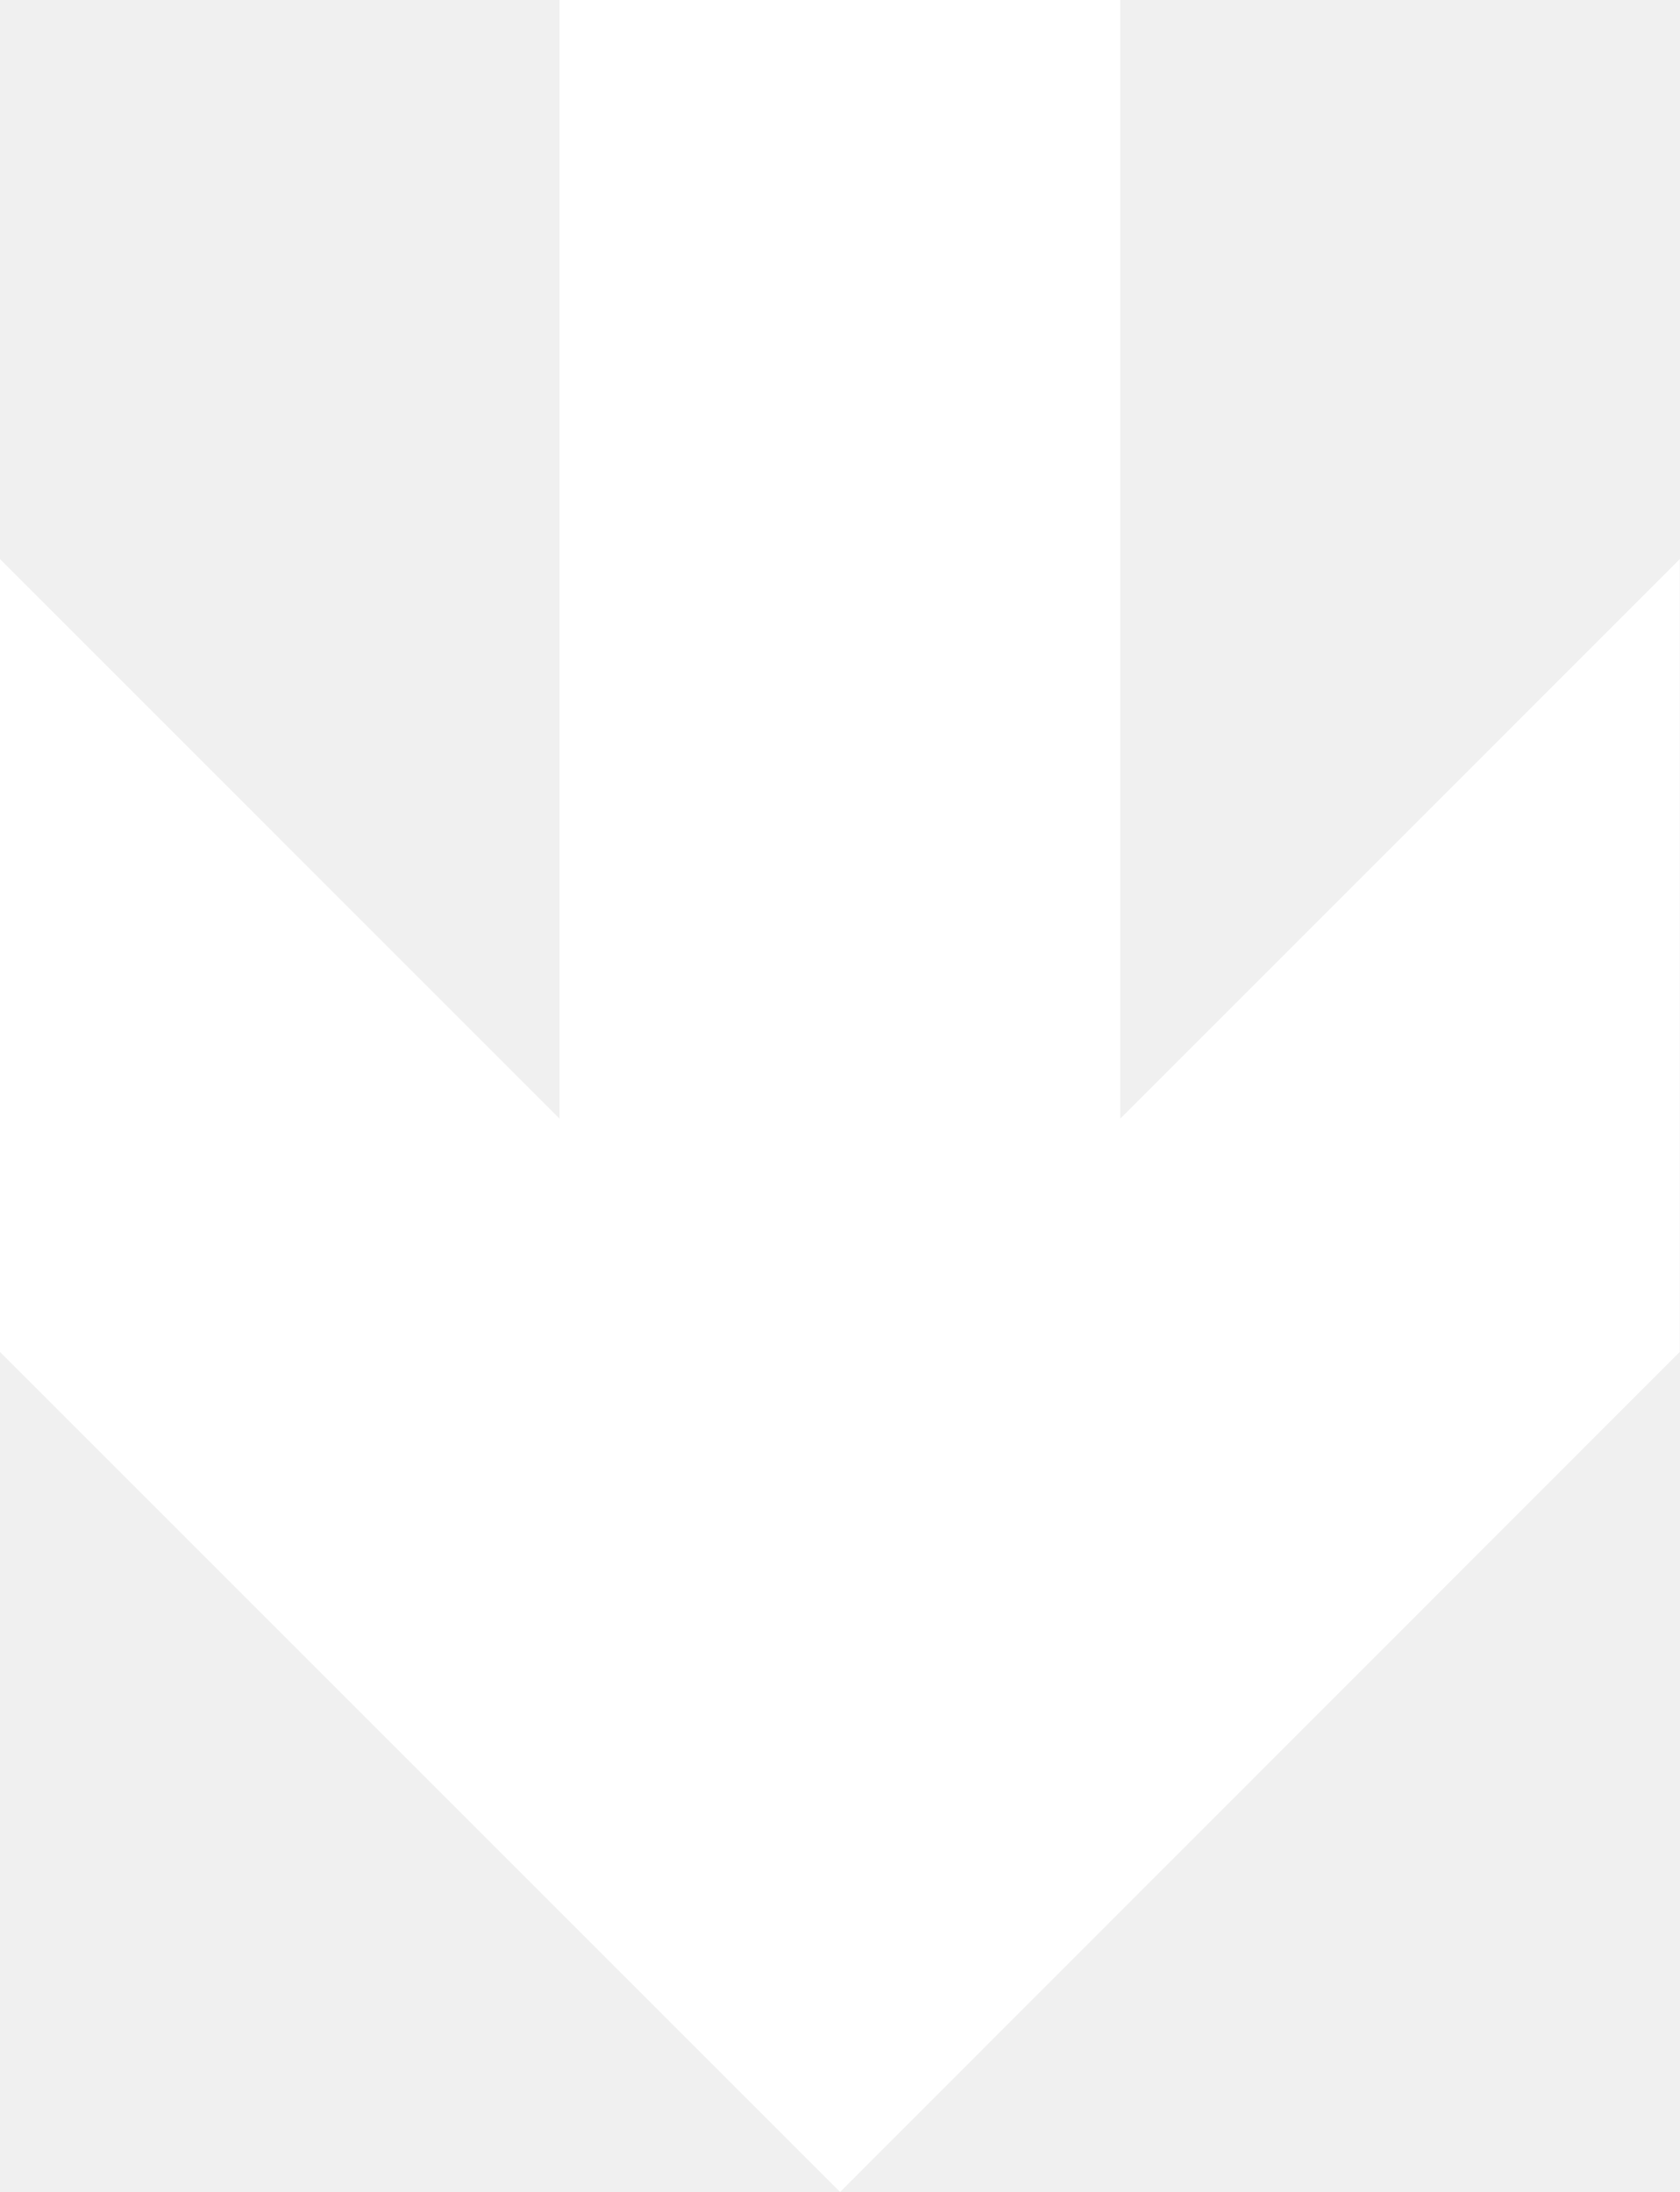
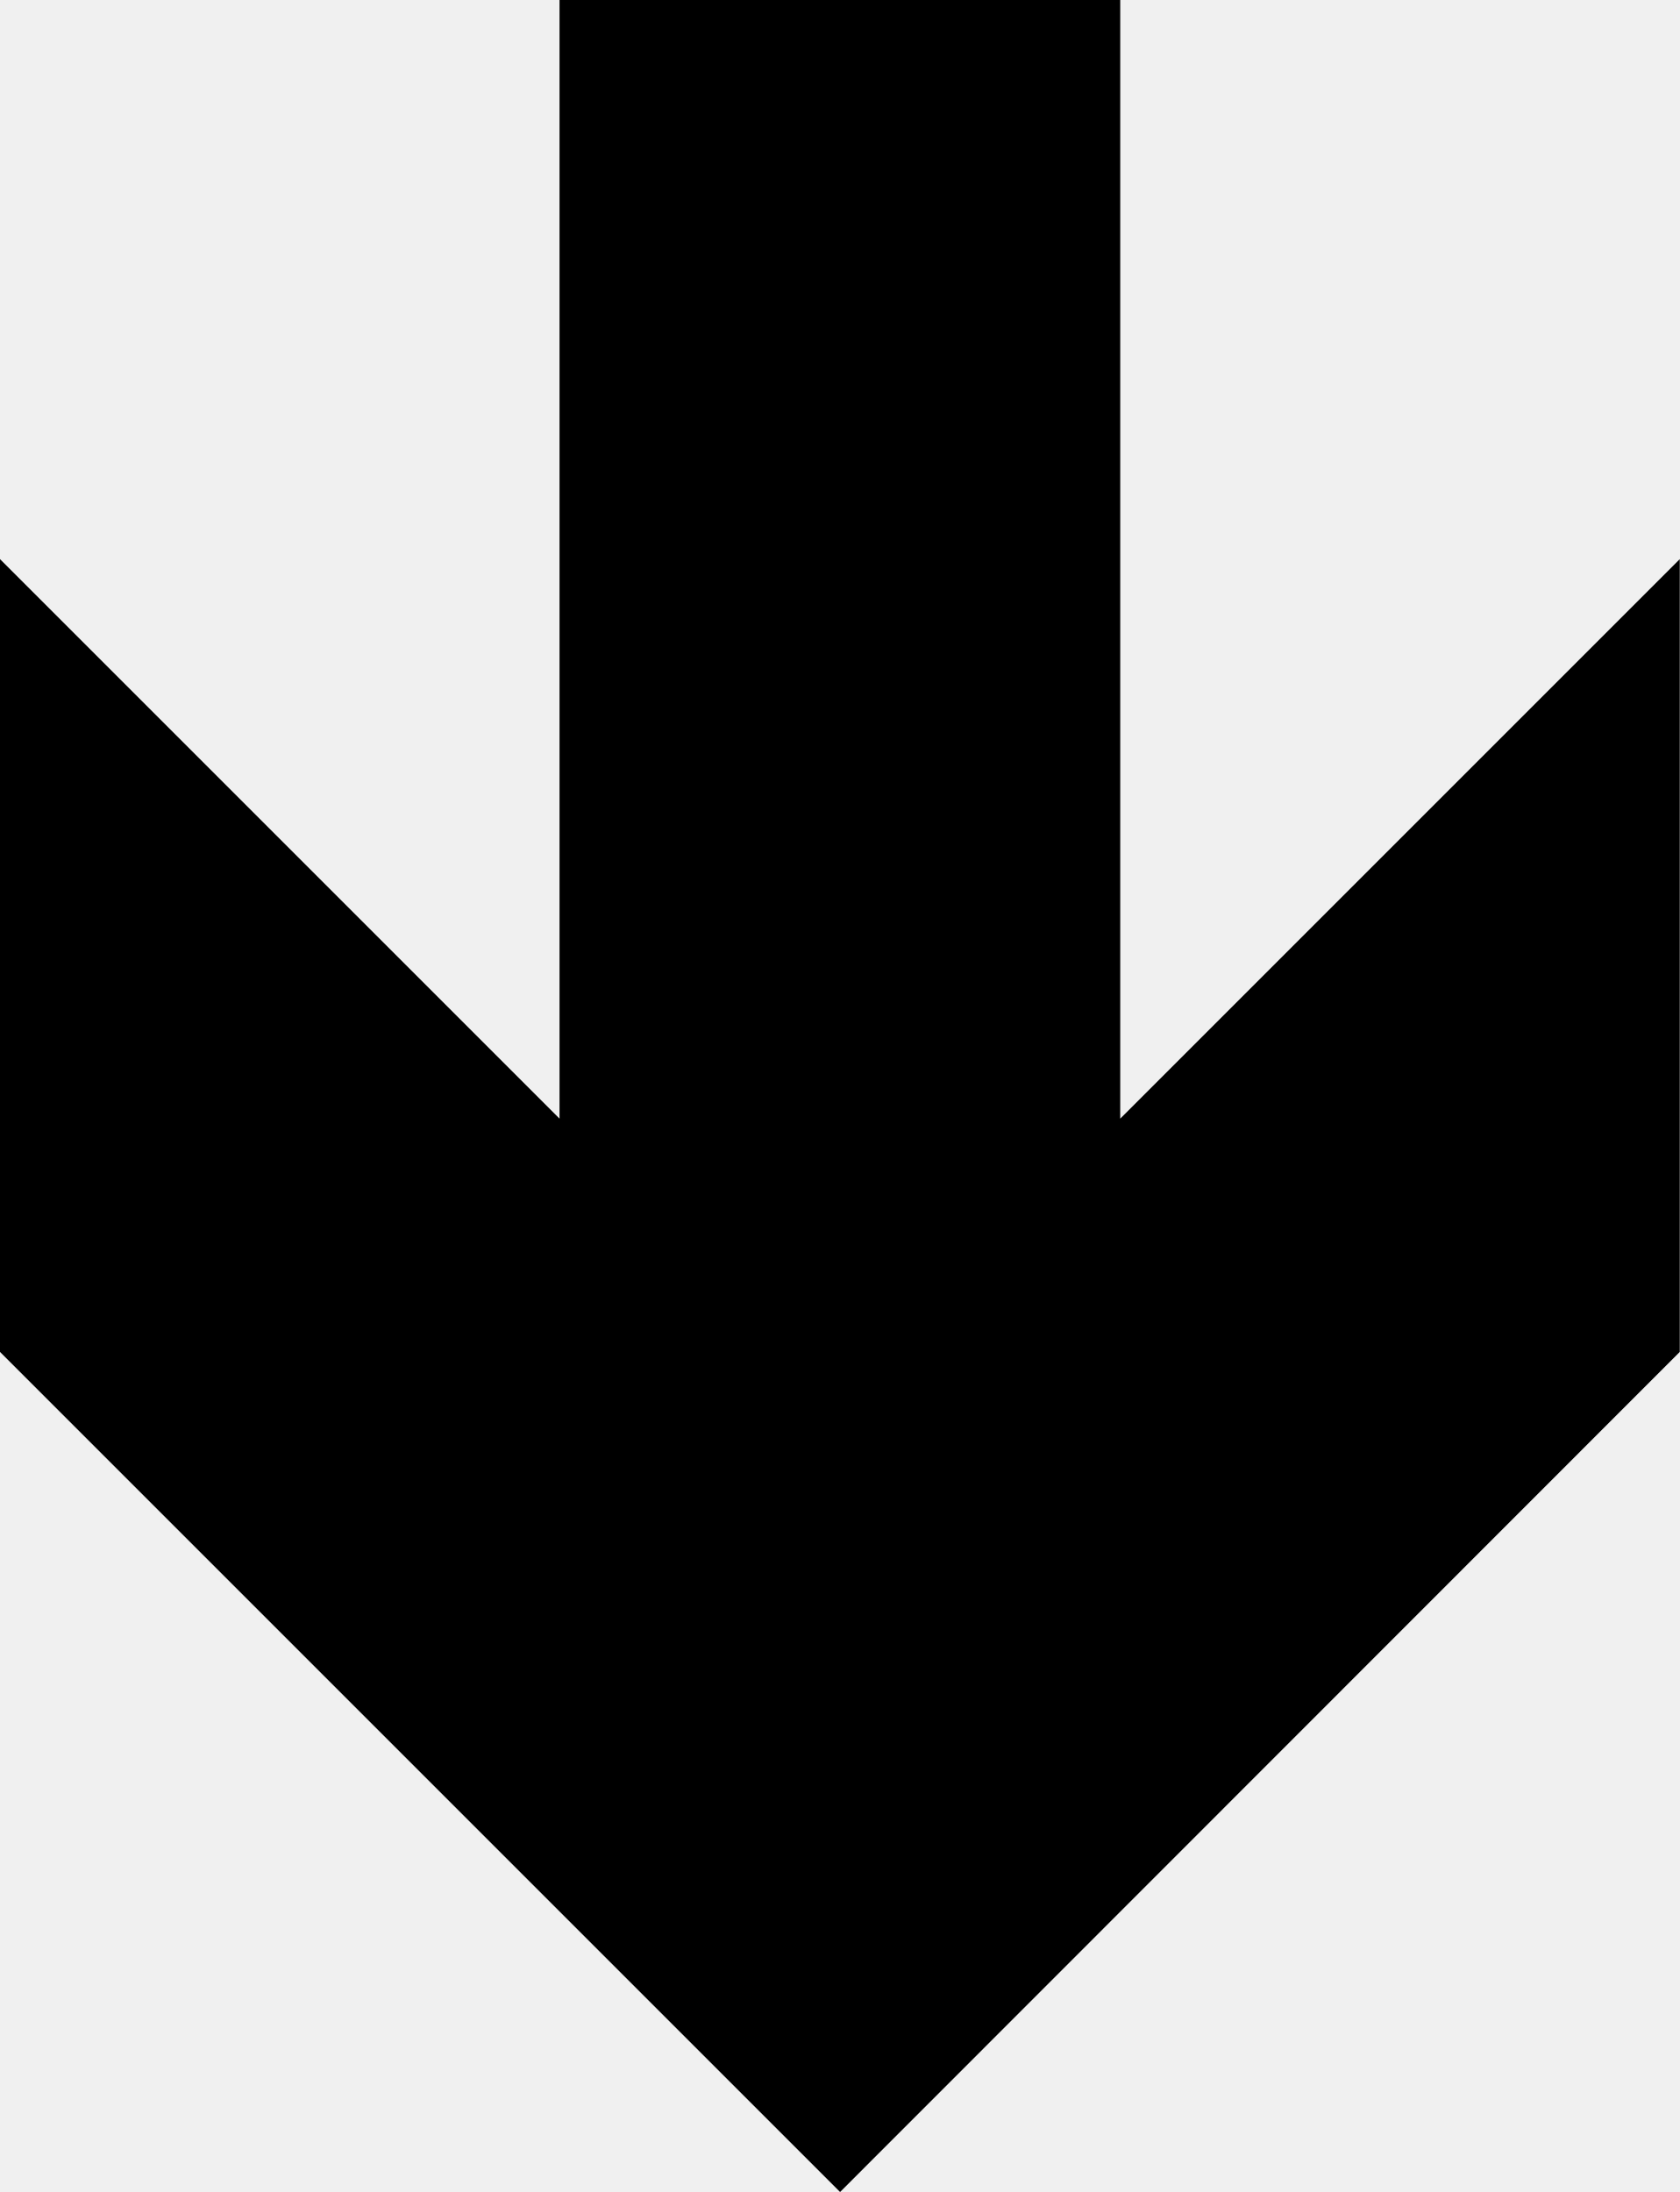
<svg xmlns="http://www.w3.org/2000/svg" version="1.1" id="Layer_1" x="0px" y="0px" width="94.163px" height="122.881px" viewBox="0 0 94.163 122.881" enable-background="new 0 0 94.163 122.881" xml:space="preserve">
  <g>
-     <polygon fill="#FFFFFF" fill-rule="evenodd" clip-rule="evenodd" points="47.092,122.881 94.163,75.787 94.163,31.344 62.797,62.711 62.797,0 31.366,0 31.366,62.711 0,31.344 0,75.787 47.092,122.881" />
+     <polygon fill-rule="evenodd" clip-rule="evenodd" points="47.092,122.881 94.163,75.787 94.163,31.344 62.797,62.711 62.797,0 31.366,0 31.366,62.711 0,31.344 0,75.787 47.092,122.881" />
  </g>
</svg>
